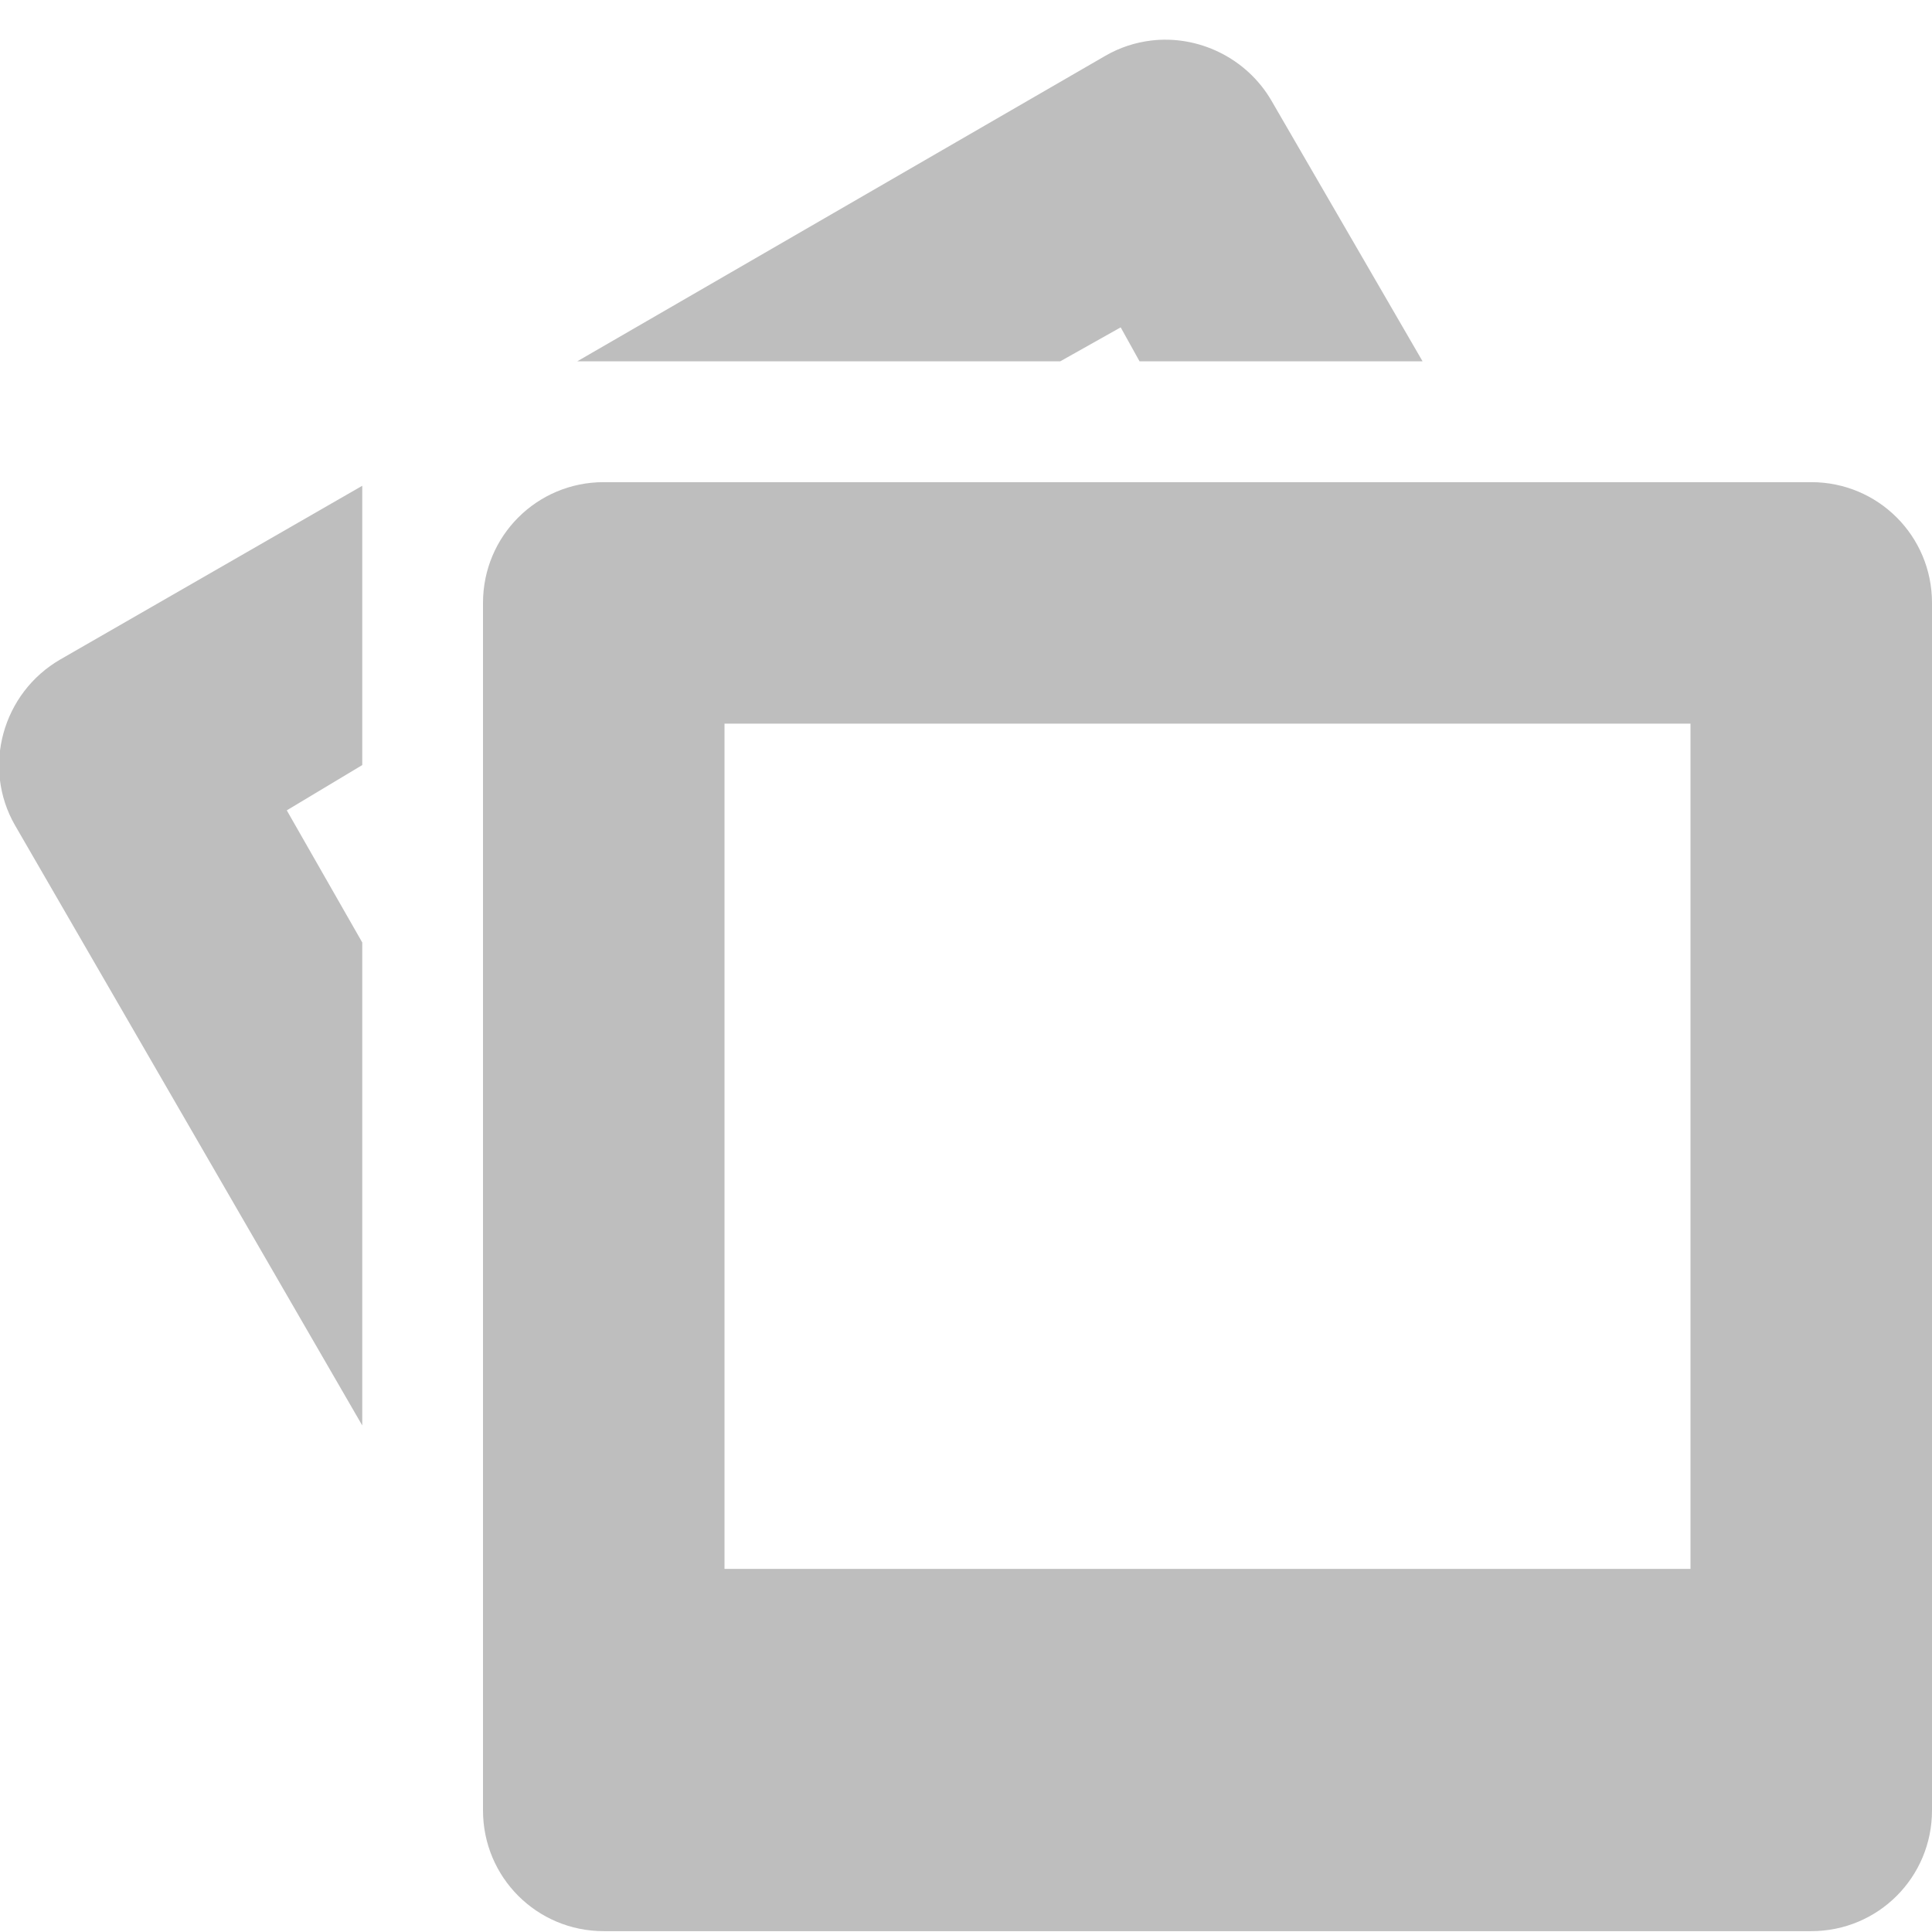
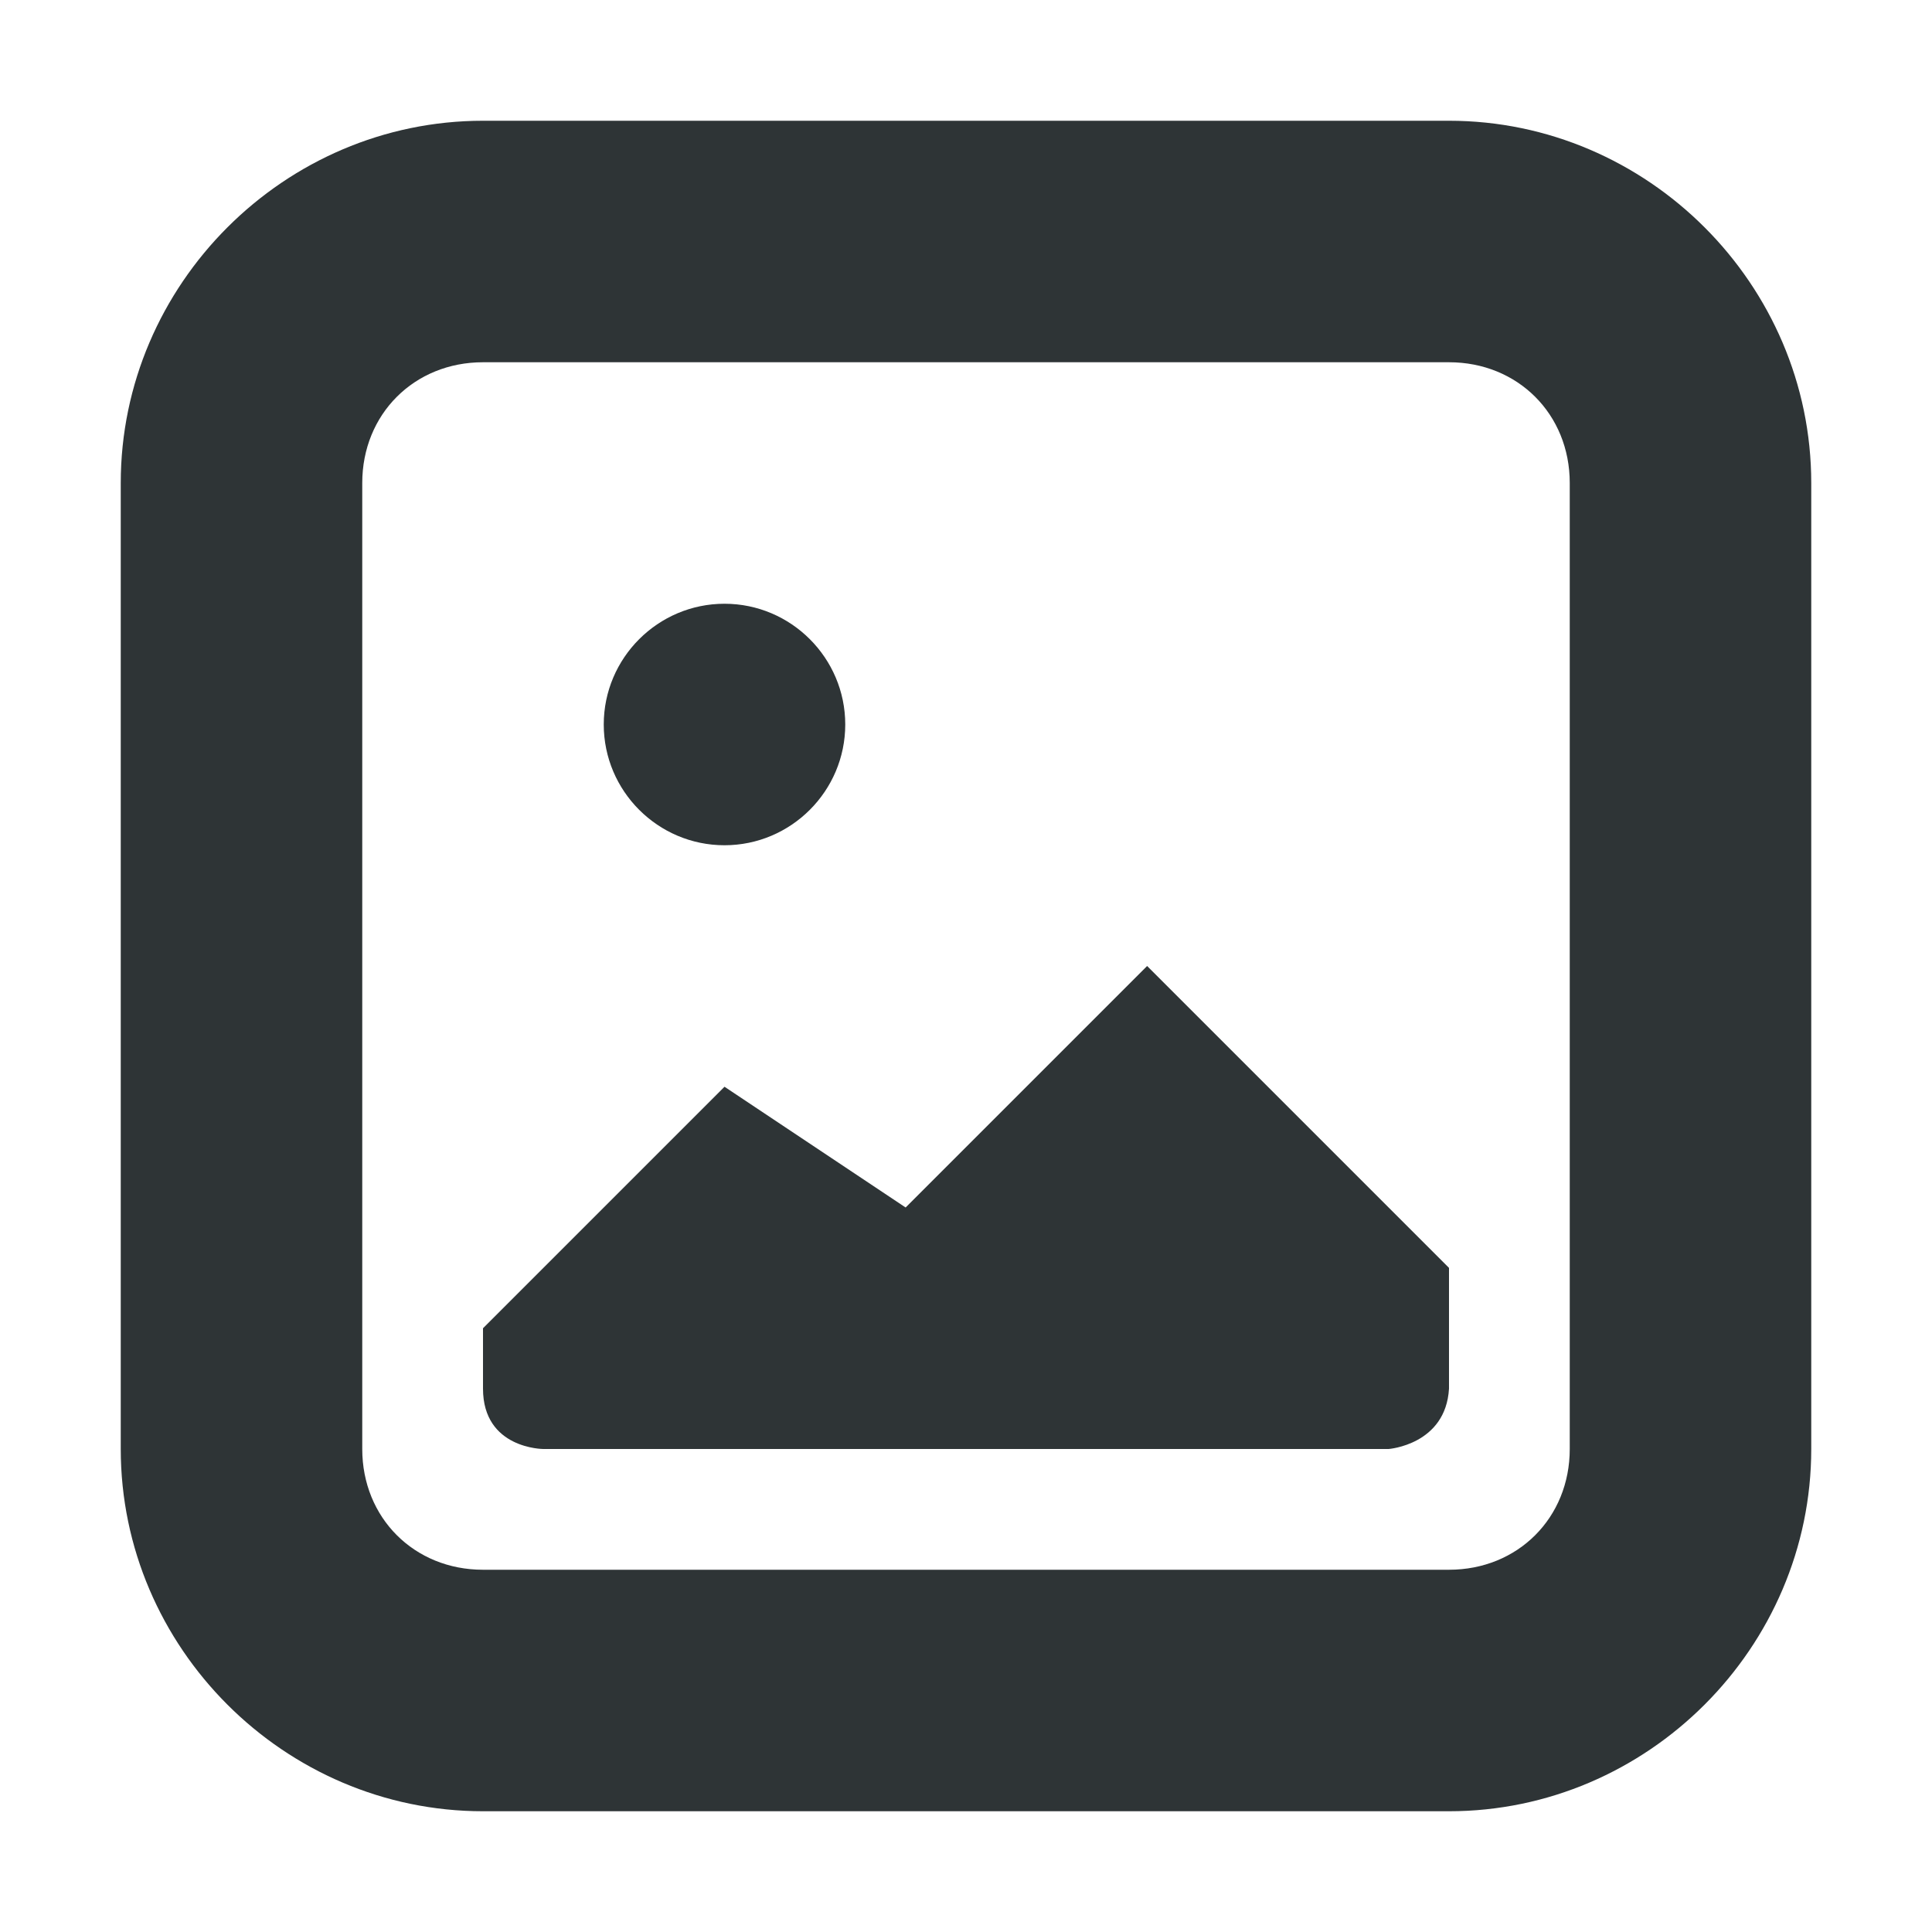
- <svg xmlns="http://www.w3.org/2000/svg" version="1.1" width="16" height="16" id="svg2996">
-   <defs id="defs2998" />
-   <g id="layer1">
-     <path d="m 5,3.993 c -0.554,0 -1,0.446 -1,1 l 0,10 c 0,0.554 0.446,1 1,1 l 10,0 c 0.554,0 1,-0.446 1,-1 l 0,-10 c 0,-0.554 -0.446,-1 -1,-1 l -10,0 z m 1,2 8,0 0,7 -8,0 0,-7 z" id="rect4703" style="fill:#bebebe;fill-opacity:1;fill-rule:nonzero;stroke:none" />
-     <path d="m 9.531,0.336 c -0.129,0.016 -0.255,0.056 -0.375,0.125 l -4.375,2.531 4,0 0.5,-0.281 0.156,0.281 2.344,0 -1.25,-2.156 c -0.208,-0.36 -0.613,-0.548 -1,-0.5 z m -6.531,3.687 -2.5,1.438 c -0.48,0.277 -0.652,0.895 -0.375,1.375 L 3,11.805 l 0,-4 -0.625,-1.094 0.625,-0.375 z" id="path4993" style="fill:#bebebe;fill-opacity:1;fill-rule:nonzero;stroke:none" />
+ <svg xmlns="http://www.w3.org/2000/svg" height="16px" viewBox="0 0 16 16" width="16px">
+   <g fill="#2e3436">
+     <path d="m 6 5 c -0.551 0 -1 0.449 -1 1 s 0.449 1 1 1 s 1 -0.449 1 -1 s -0.449 -1 -1 -1 z m 3.5 3 l -2 2 l -1.5 -1 l -2 2 v 0.5 c 0 0.5 0.5 0.5 0.5 0.5 h 7 s 0.473 -0.035 0.5 -0.5 v -1 z m 0 0" />
+     <path d="m 4 1 c -1.645 0 -3 1.355 -3 3 v 8 c 0 1.645 1.355 3 3 3 h 8 c 1.645 0 3 -1.355 3 -3 v -8 c 0 -1.645 -1.355 -3 -3 -3 z m 0 2 h 8 c 0.57 0 1 0.43 1 1 v 8 c 0 0.57 -0.43 1 -1 1 h -8 c -0.57 0 -1 -0.43 -1 -1 v -8 c 0 -0.57 0.43 -1 1 -1 z m 0 0" />
  </g>
</svg>
